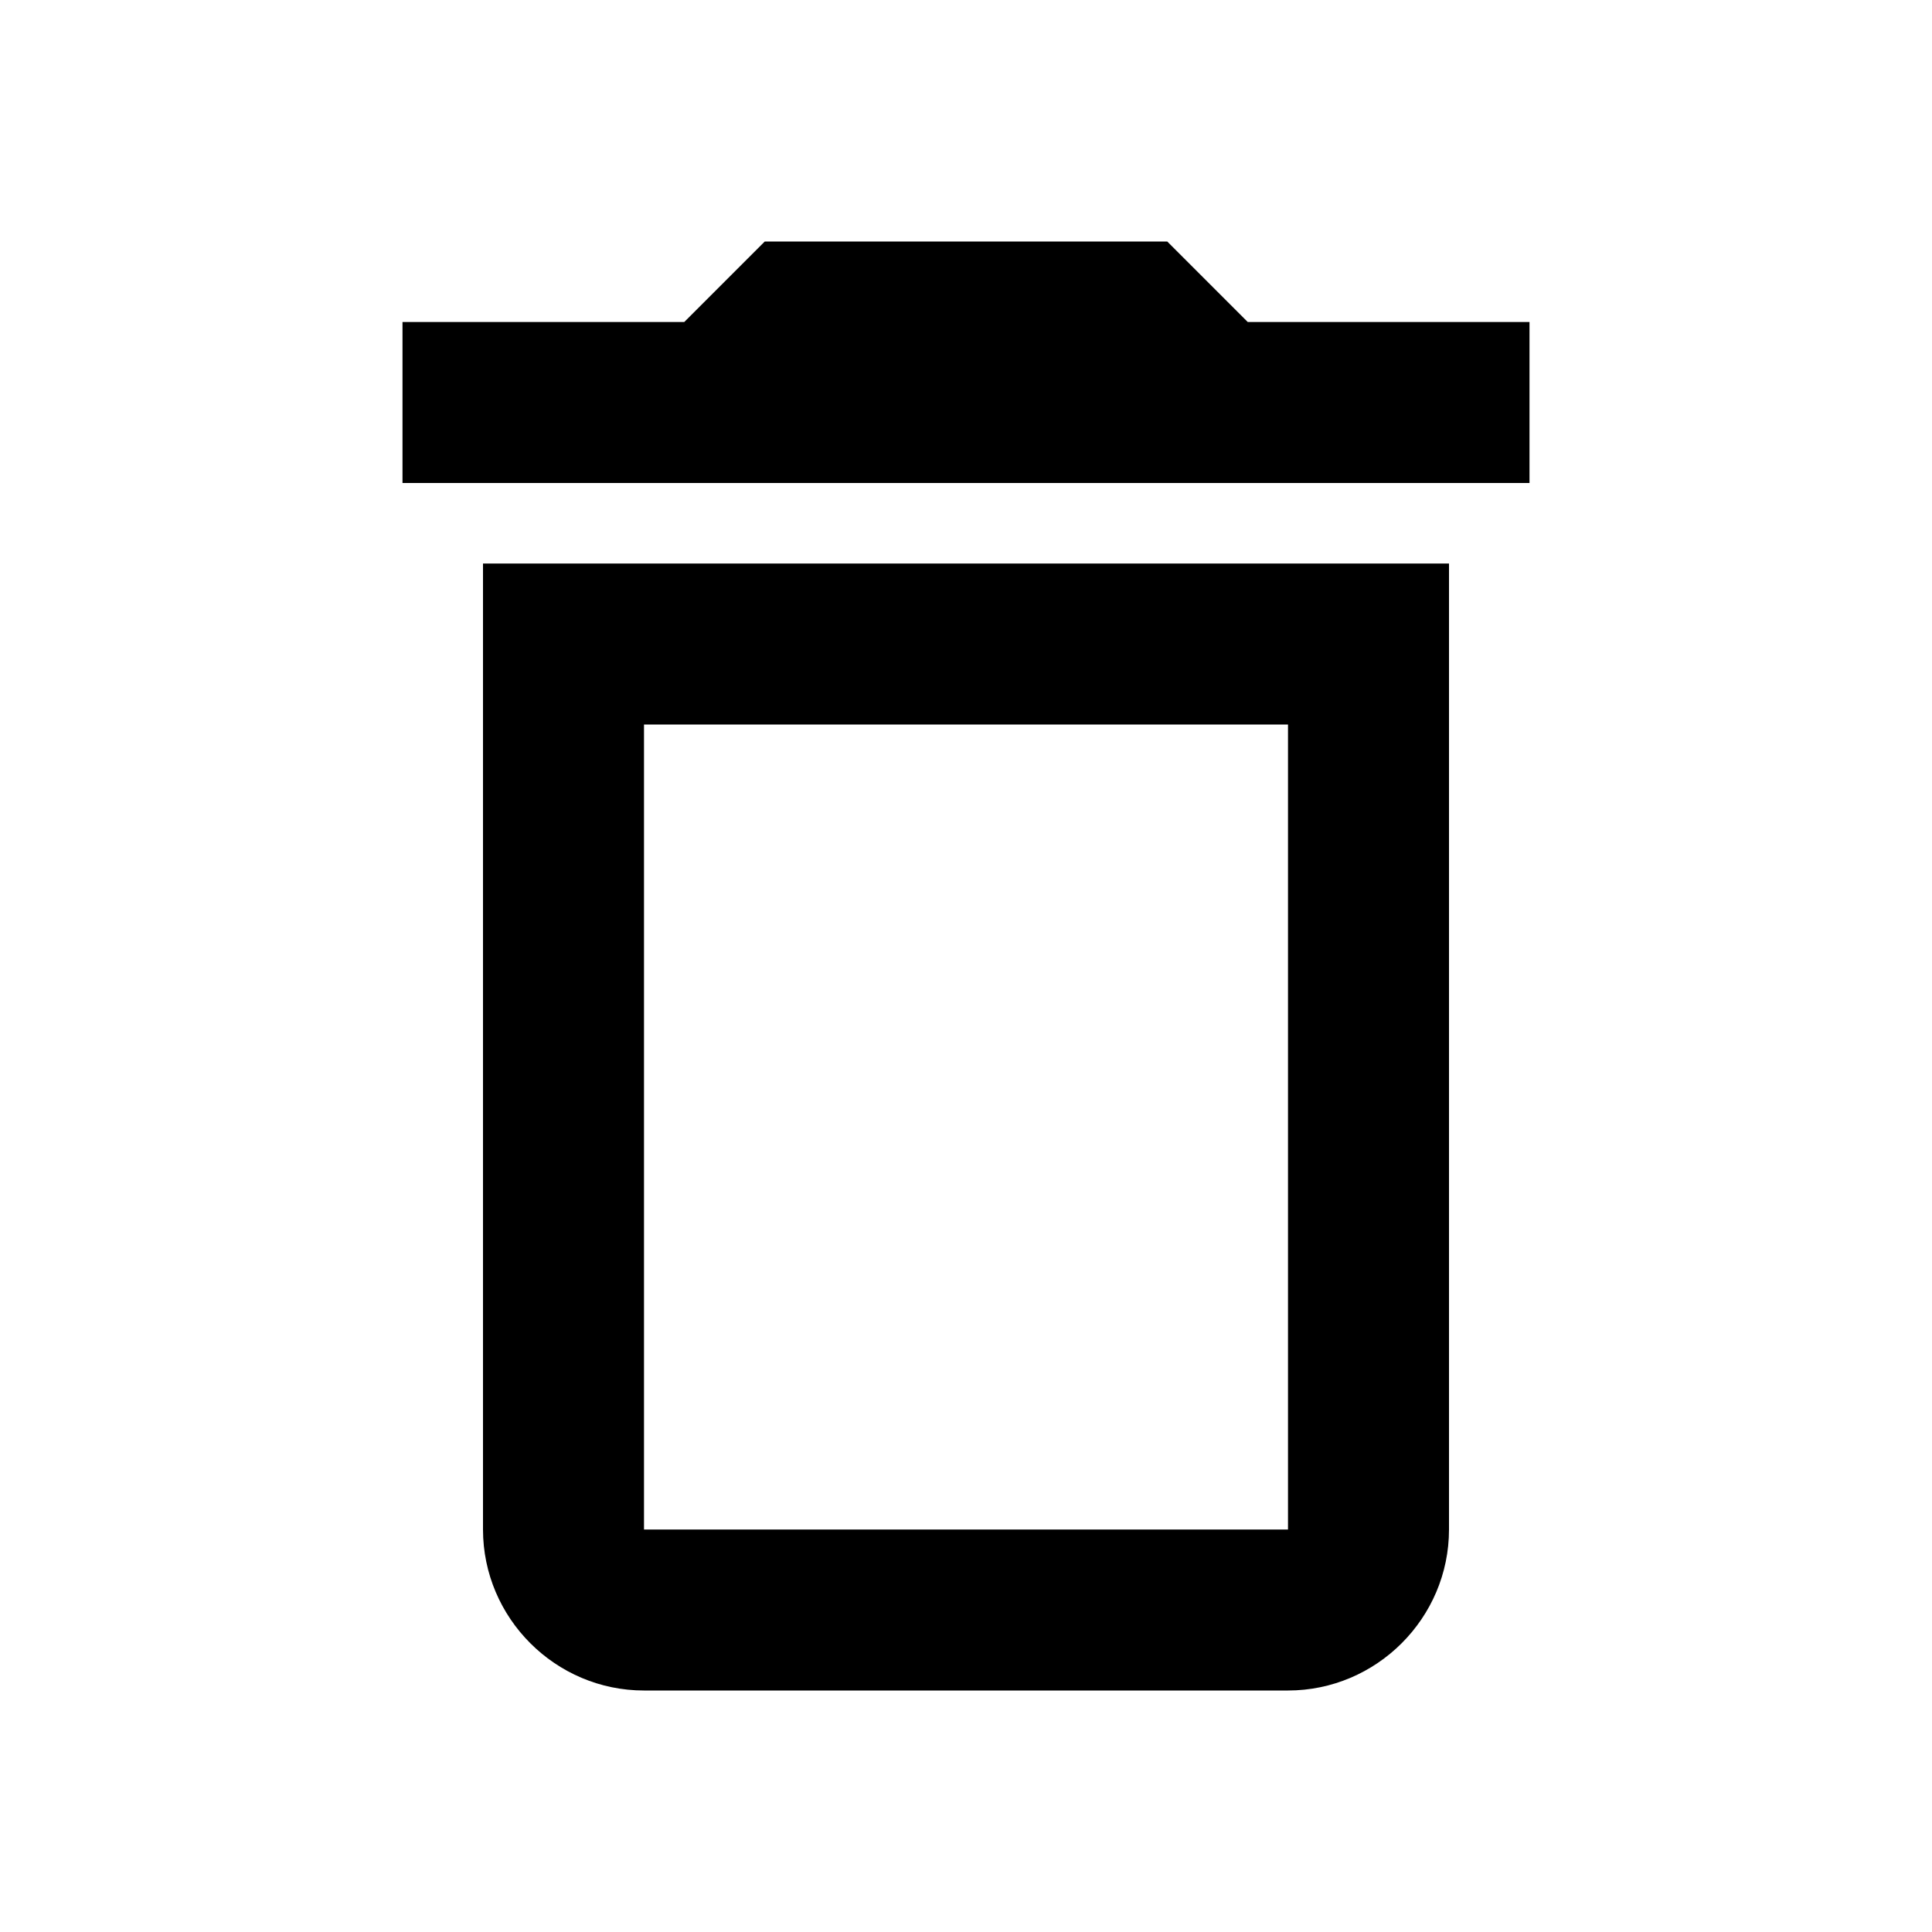
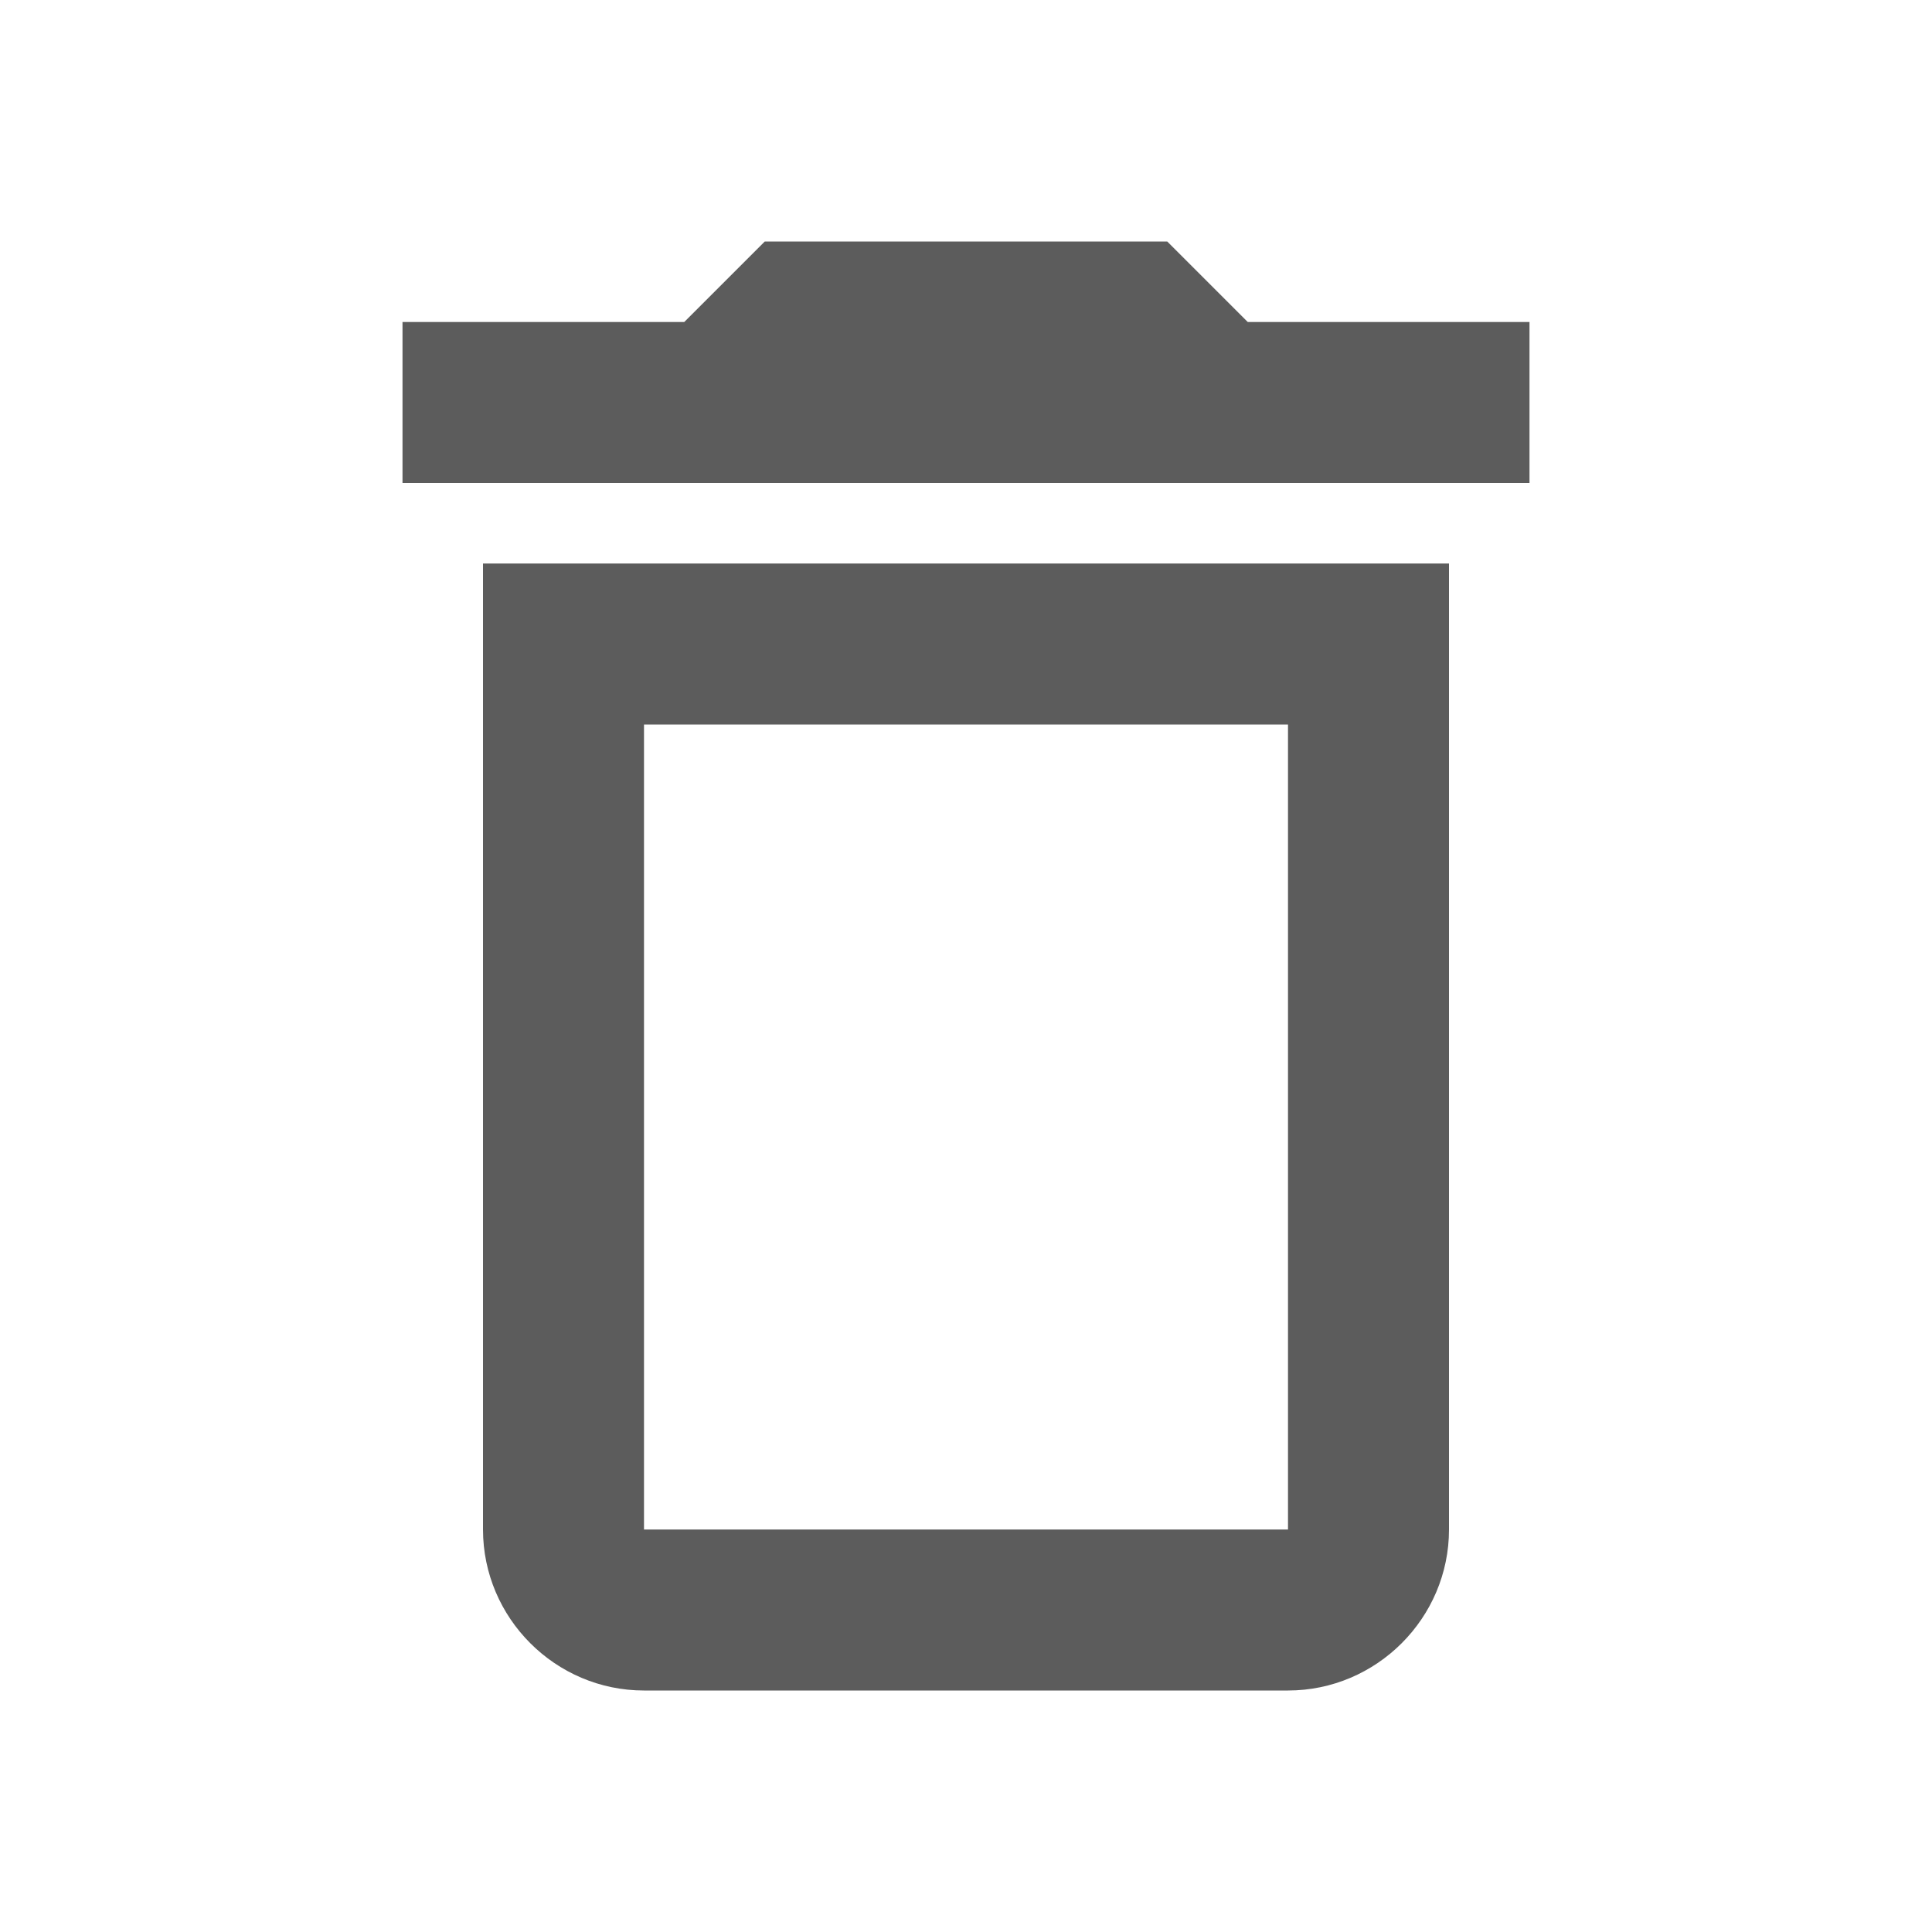
- <svg xmlns="http://www.w3.org/2000/svg" height="24px" viewBox="0 0 24 24" width="24px" fill="#000000">
+ <svg xmlns="http://www.w3.org/2000/svg" height="24px" viewBox="0 0 24 24" width="24px" fill="#5c5c5c">
  <path d="M0 0h24v24H0V0z" fill="none" />
  <path d="M16 9v10H8V9h8m-1.5-6h-5l-1 1H5v2h14V4h-3.5l-1-1zM18 7H6v12c0 1.1.9 2 2 2h8c1.1 0 2-.9 2-2V7z" />
</svg>
